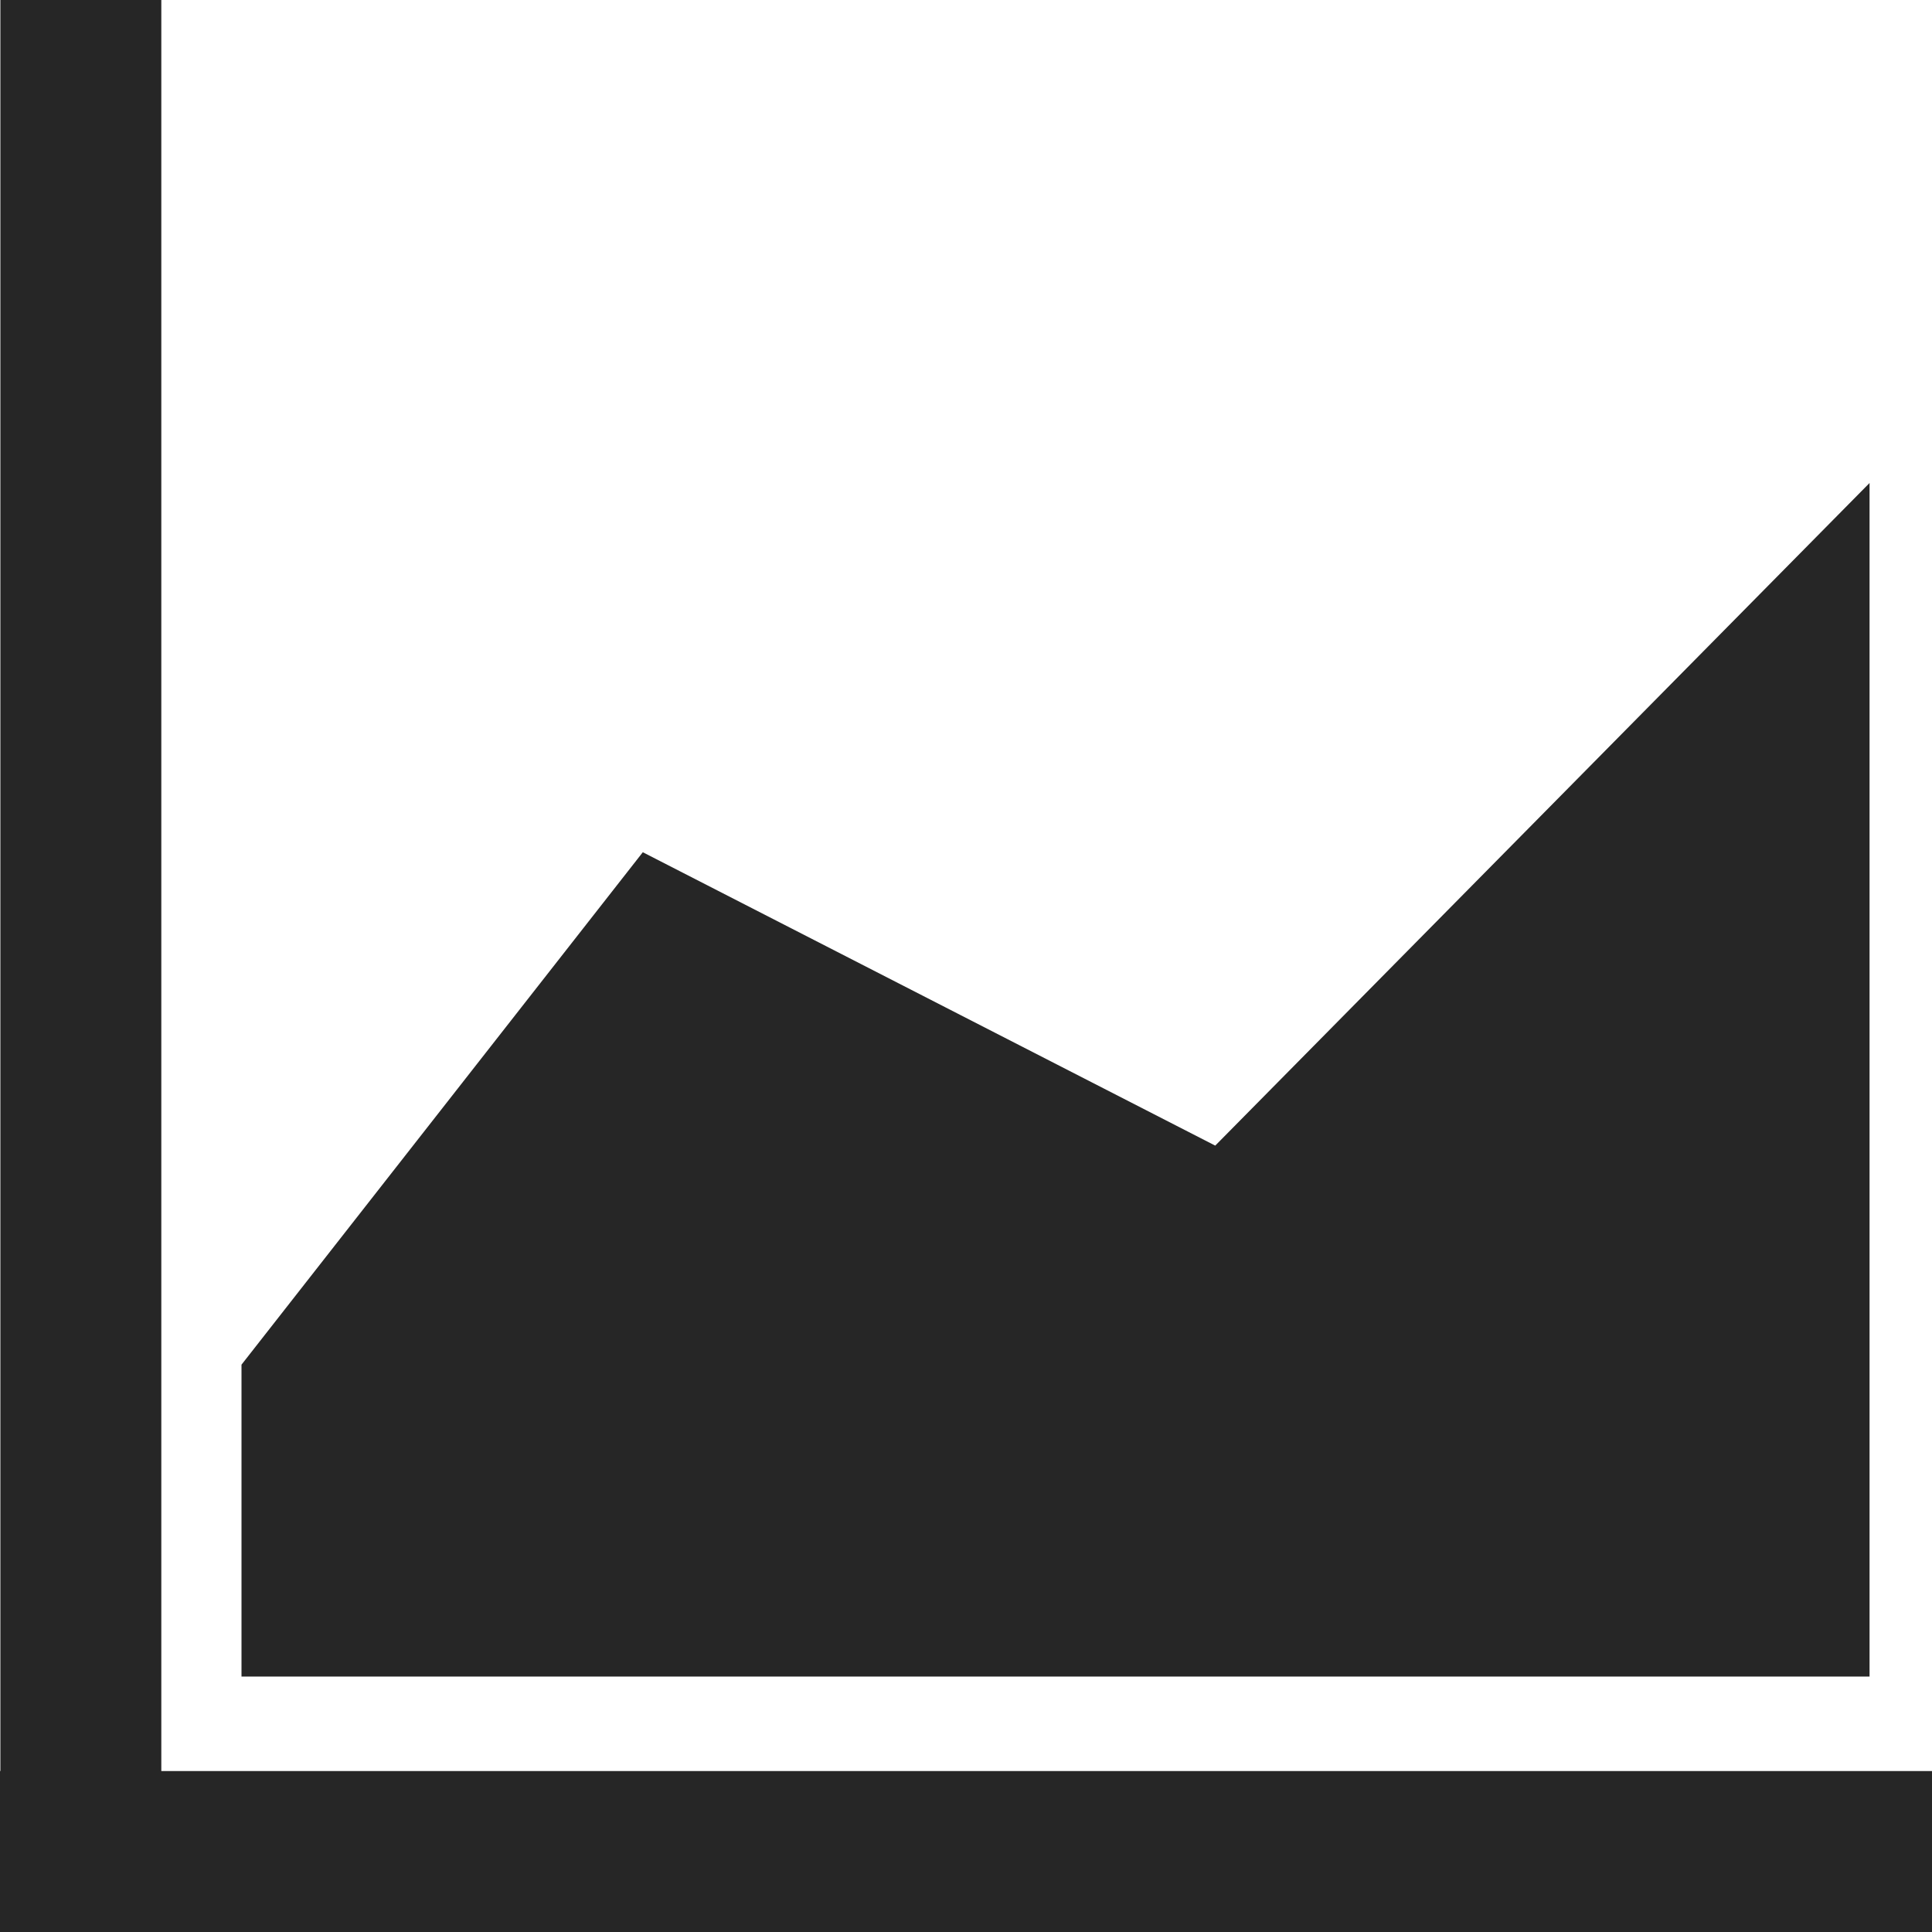
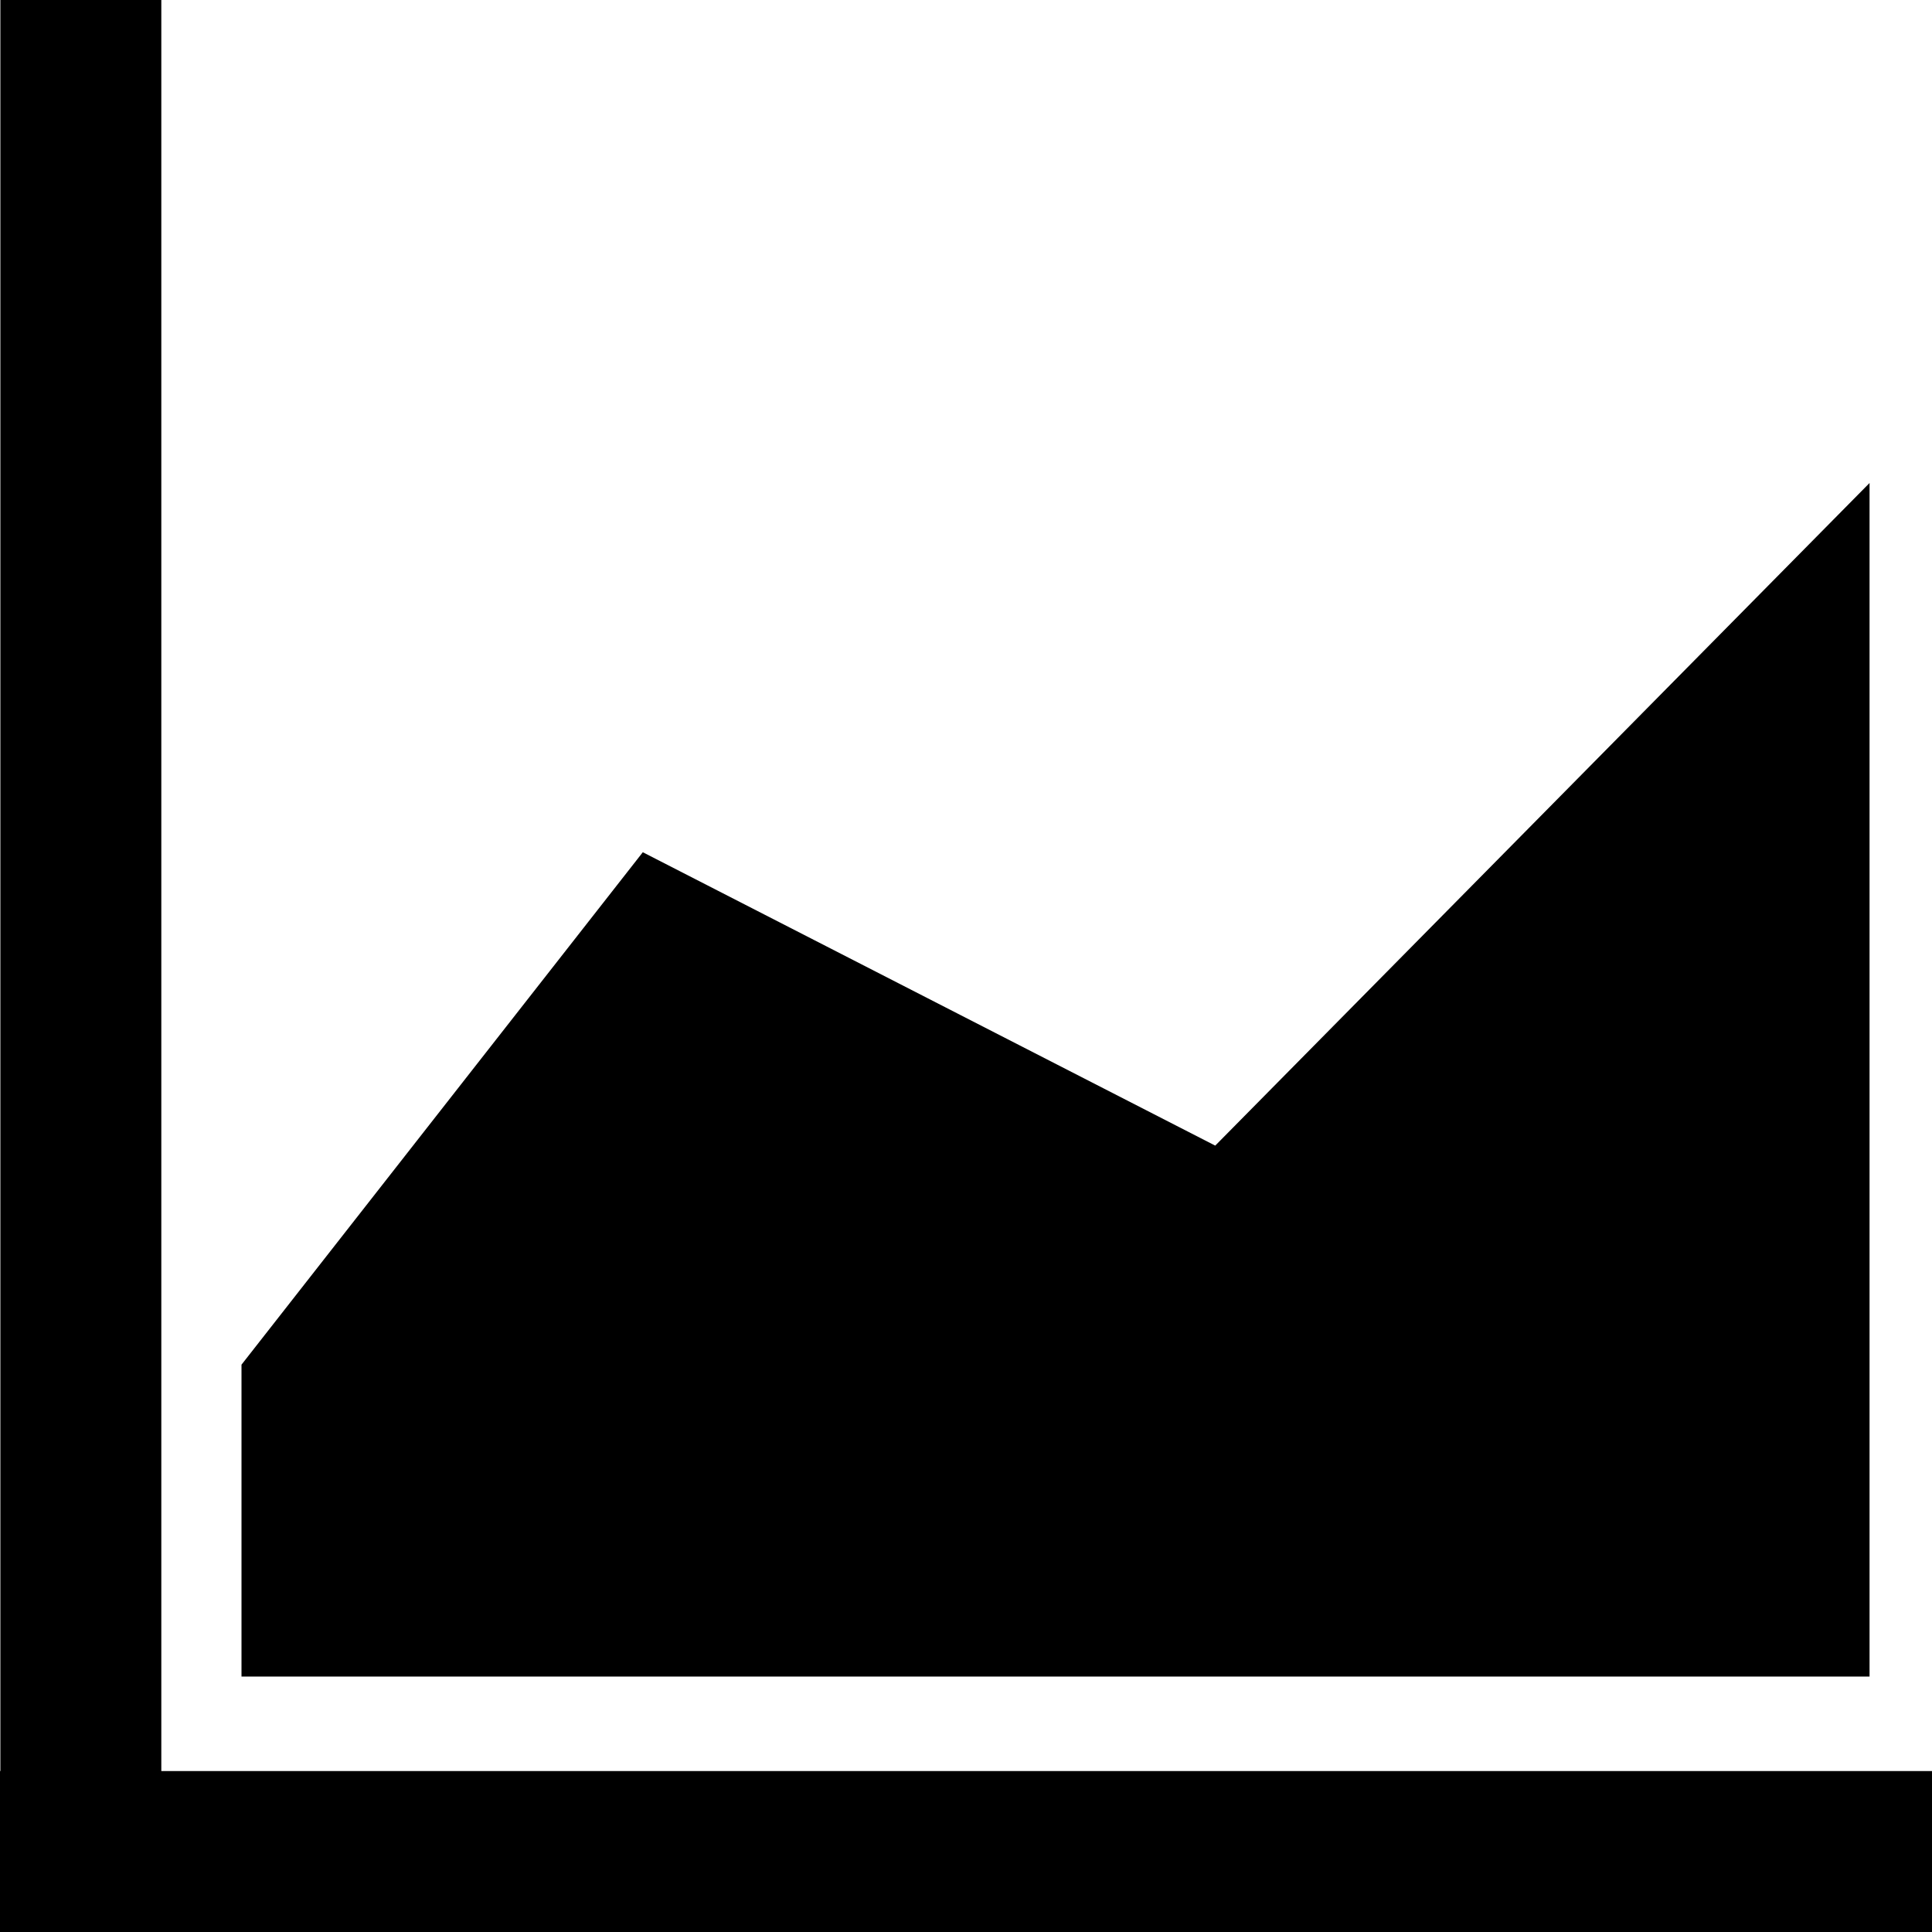
<svg xmlns="http://www.w3.org/2000/svg" viewBox="0 0 1024 1024" version="1.1">
-   <path d="M85.5 938.7H1024V1024H0v-85.3h0.2V0h85.3v938.7zM128 723.3l212.7-271.6 303.4 155.5L990.9 256v632.6H128v-165.3z" fill="#262626" p-id="752" />
+   <path fill="#0" d="M85.5 938.7H1024V1024H0v-85.3h0.2V0h85.3v938.7zM128 723.3l212.7-271.6 303.4 155.5L990.9 256v632.6H128v-165.3z" p-id="752" />
</svg>
